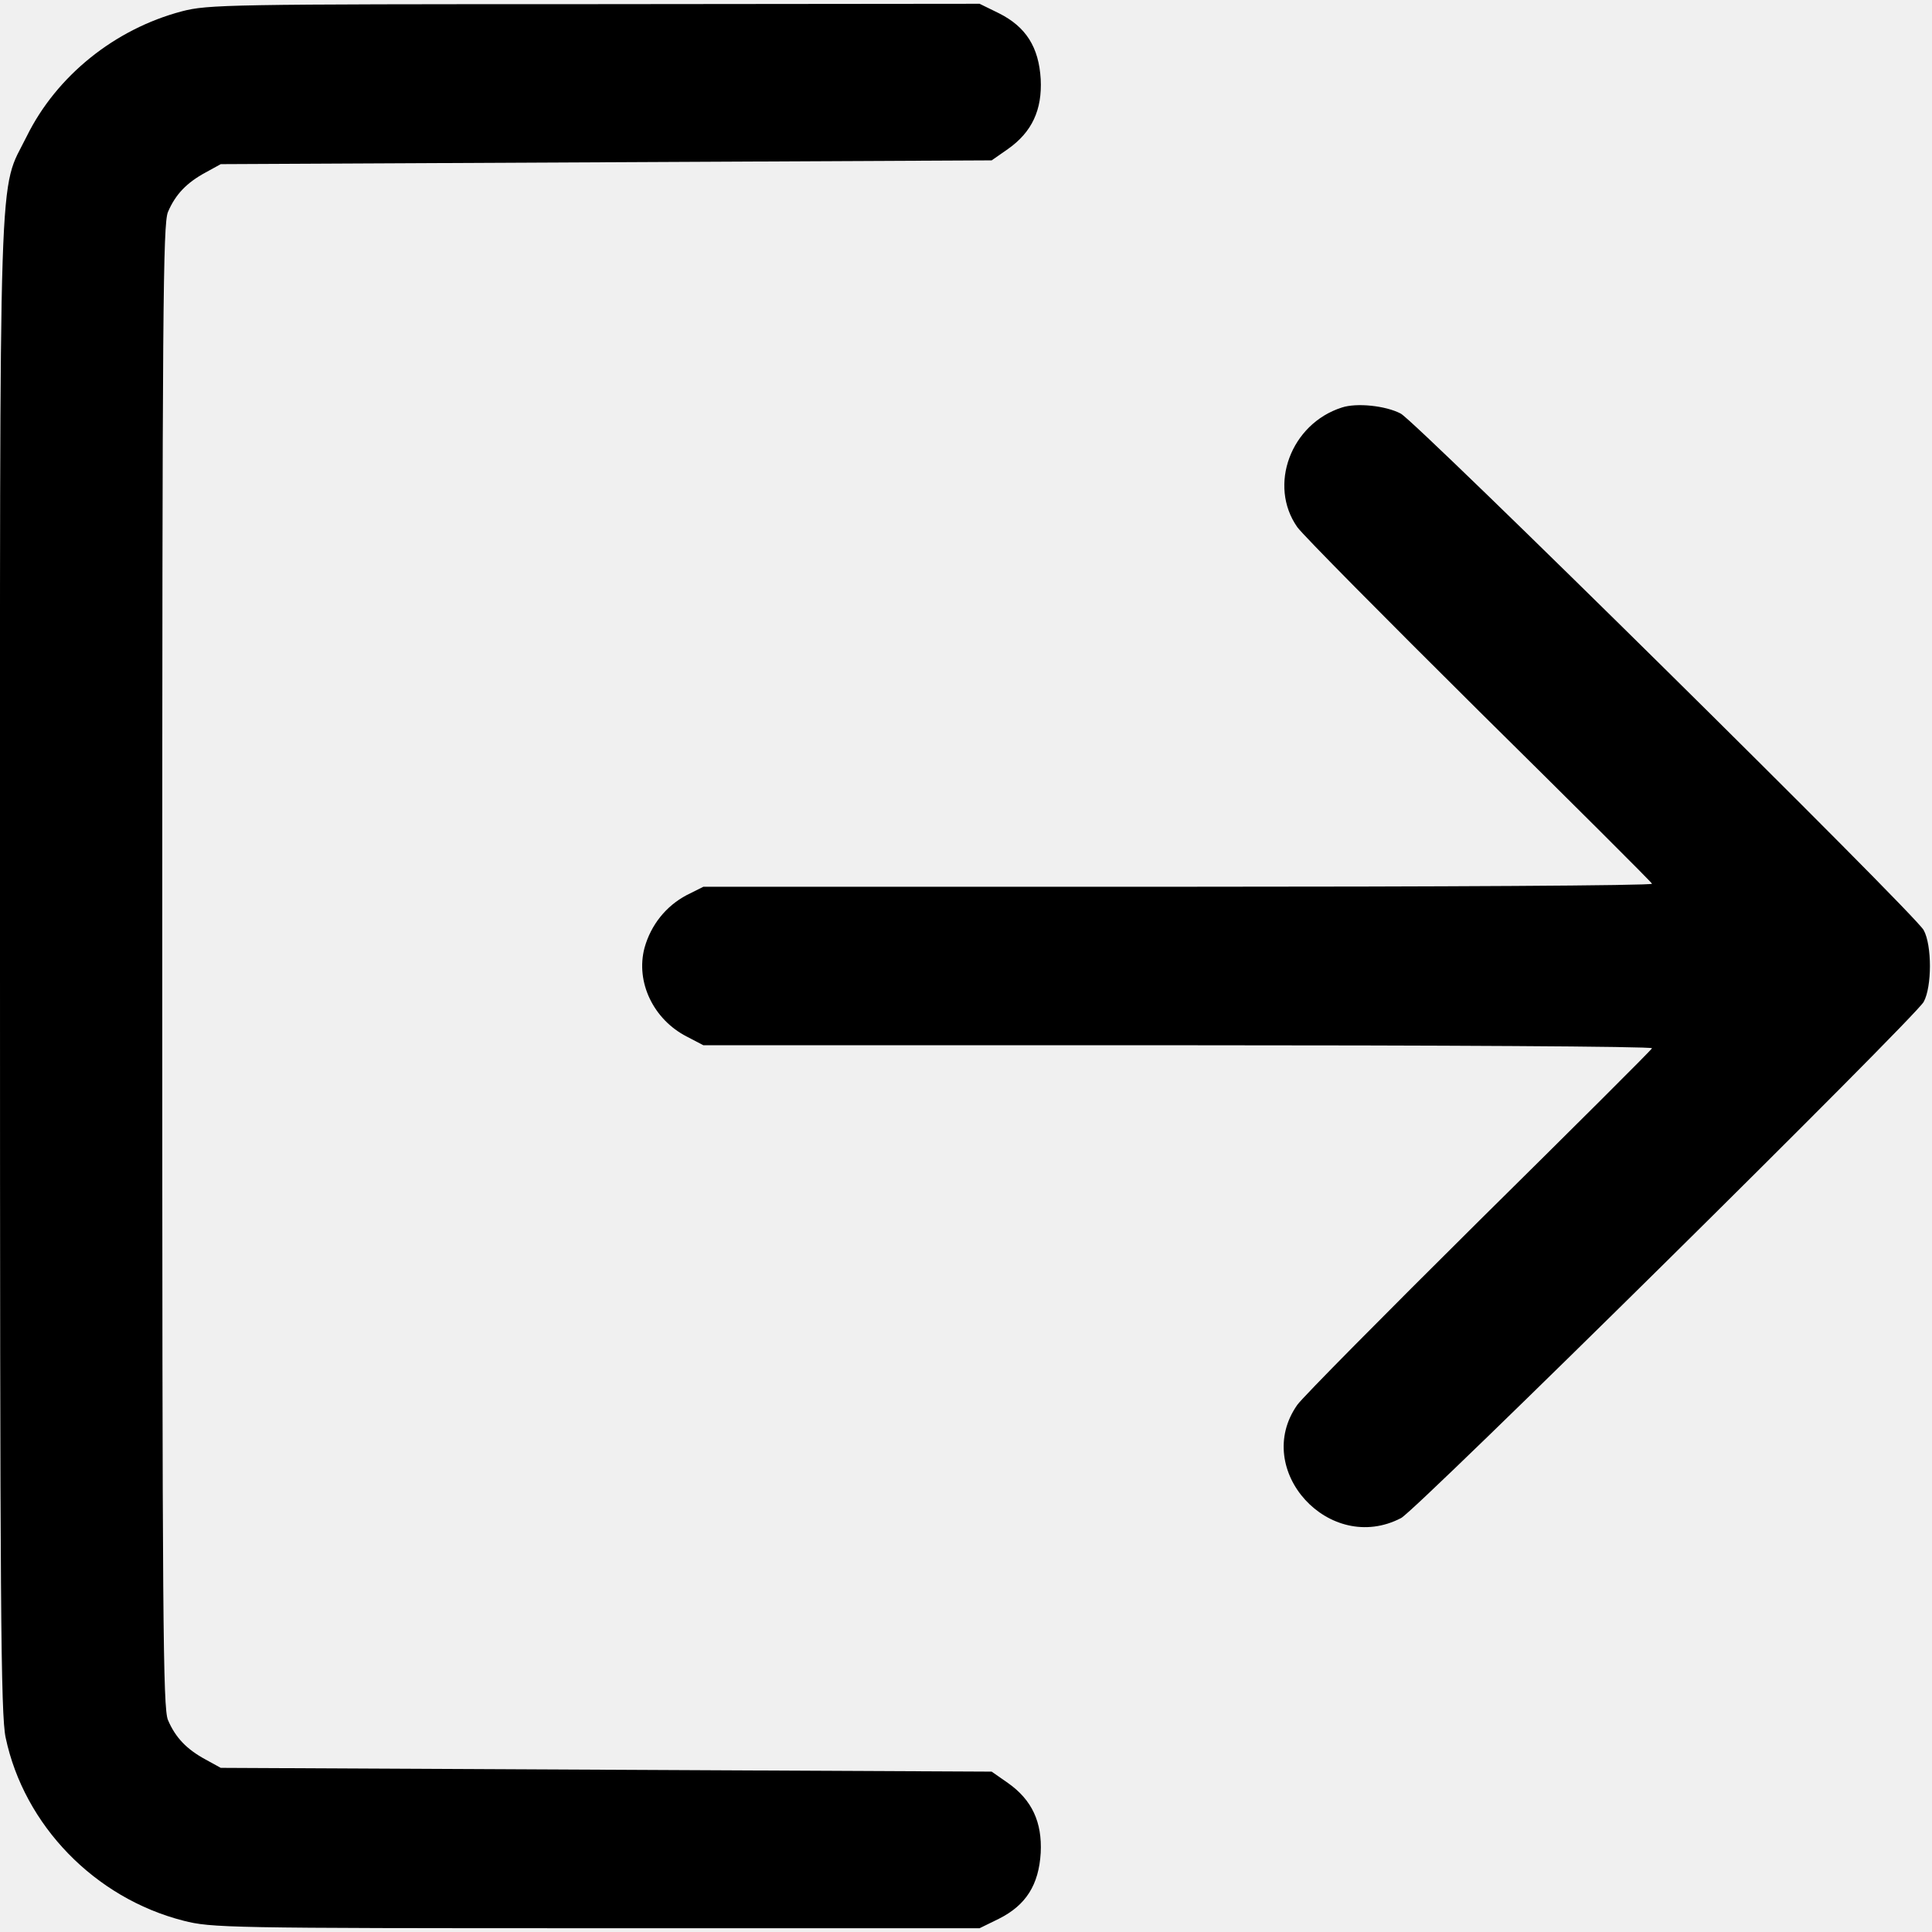
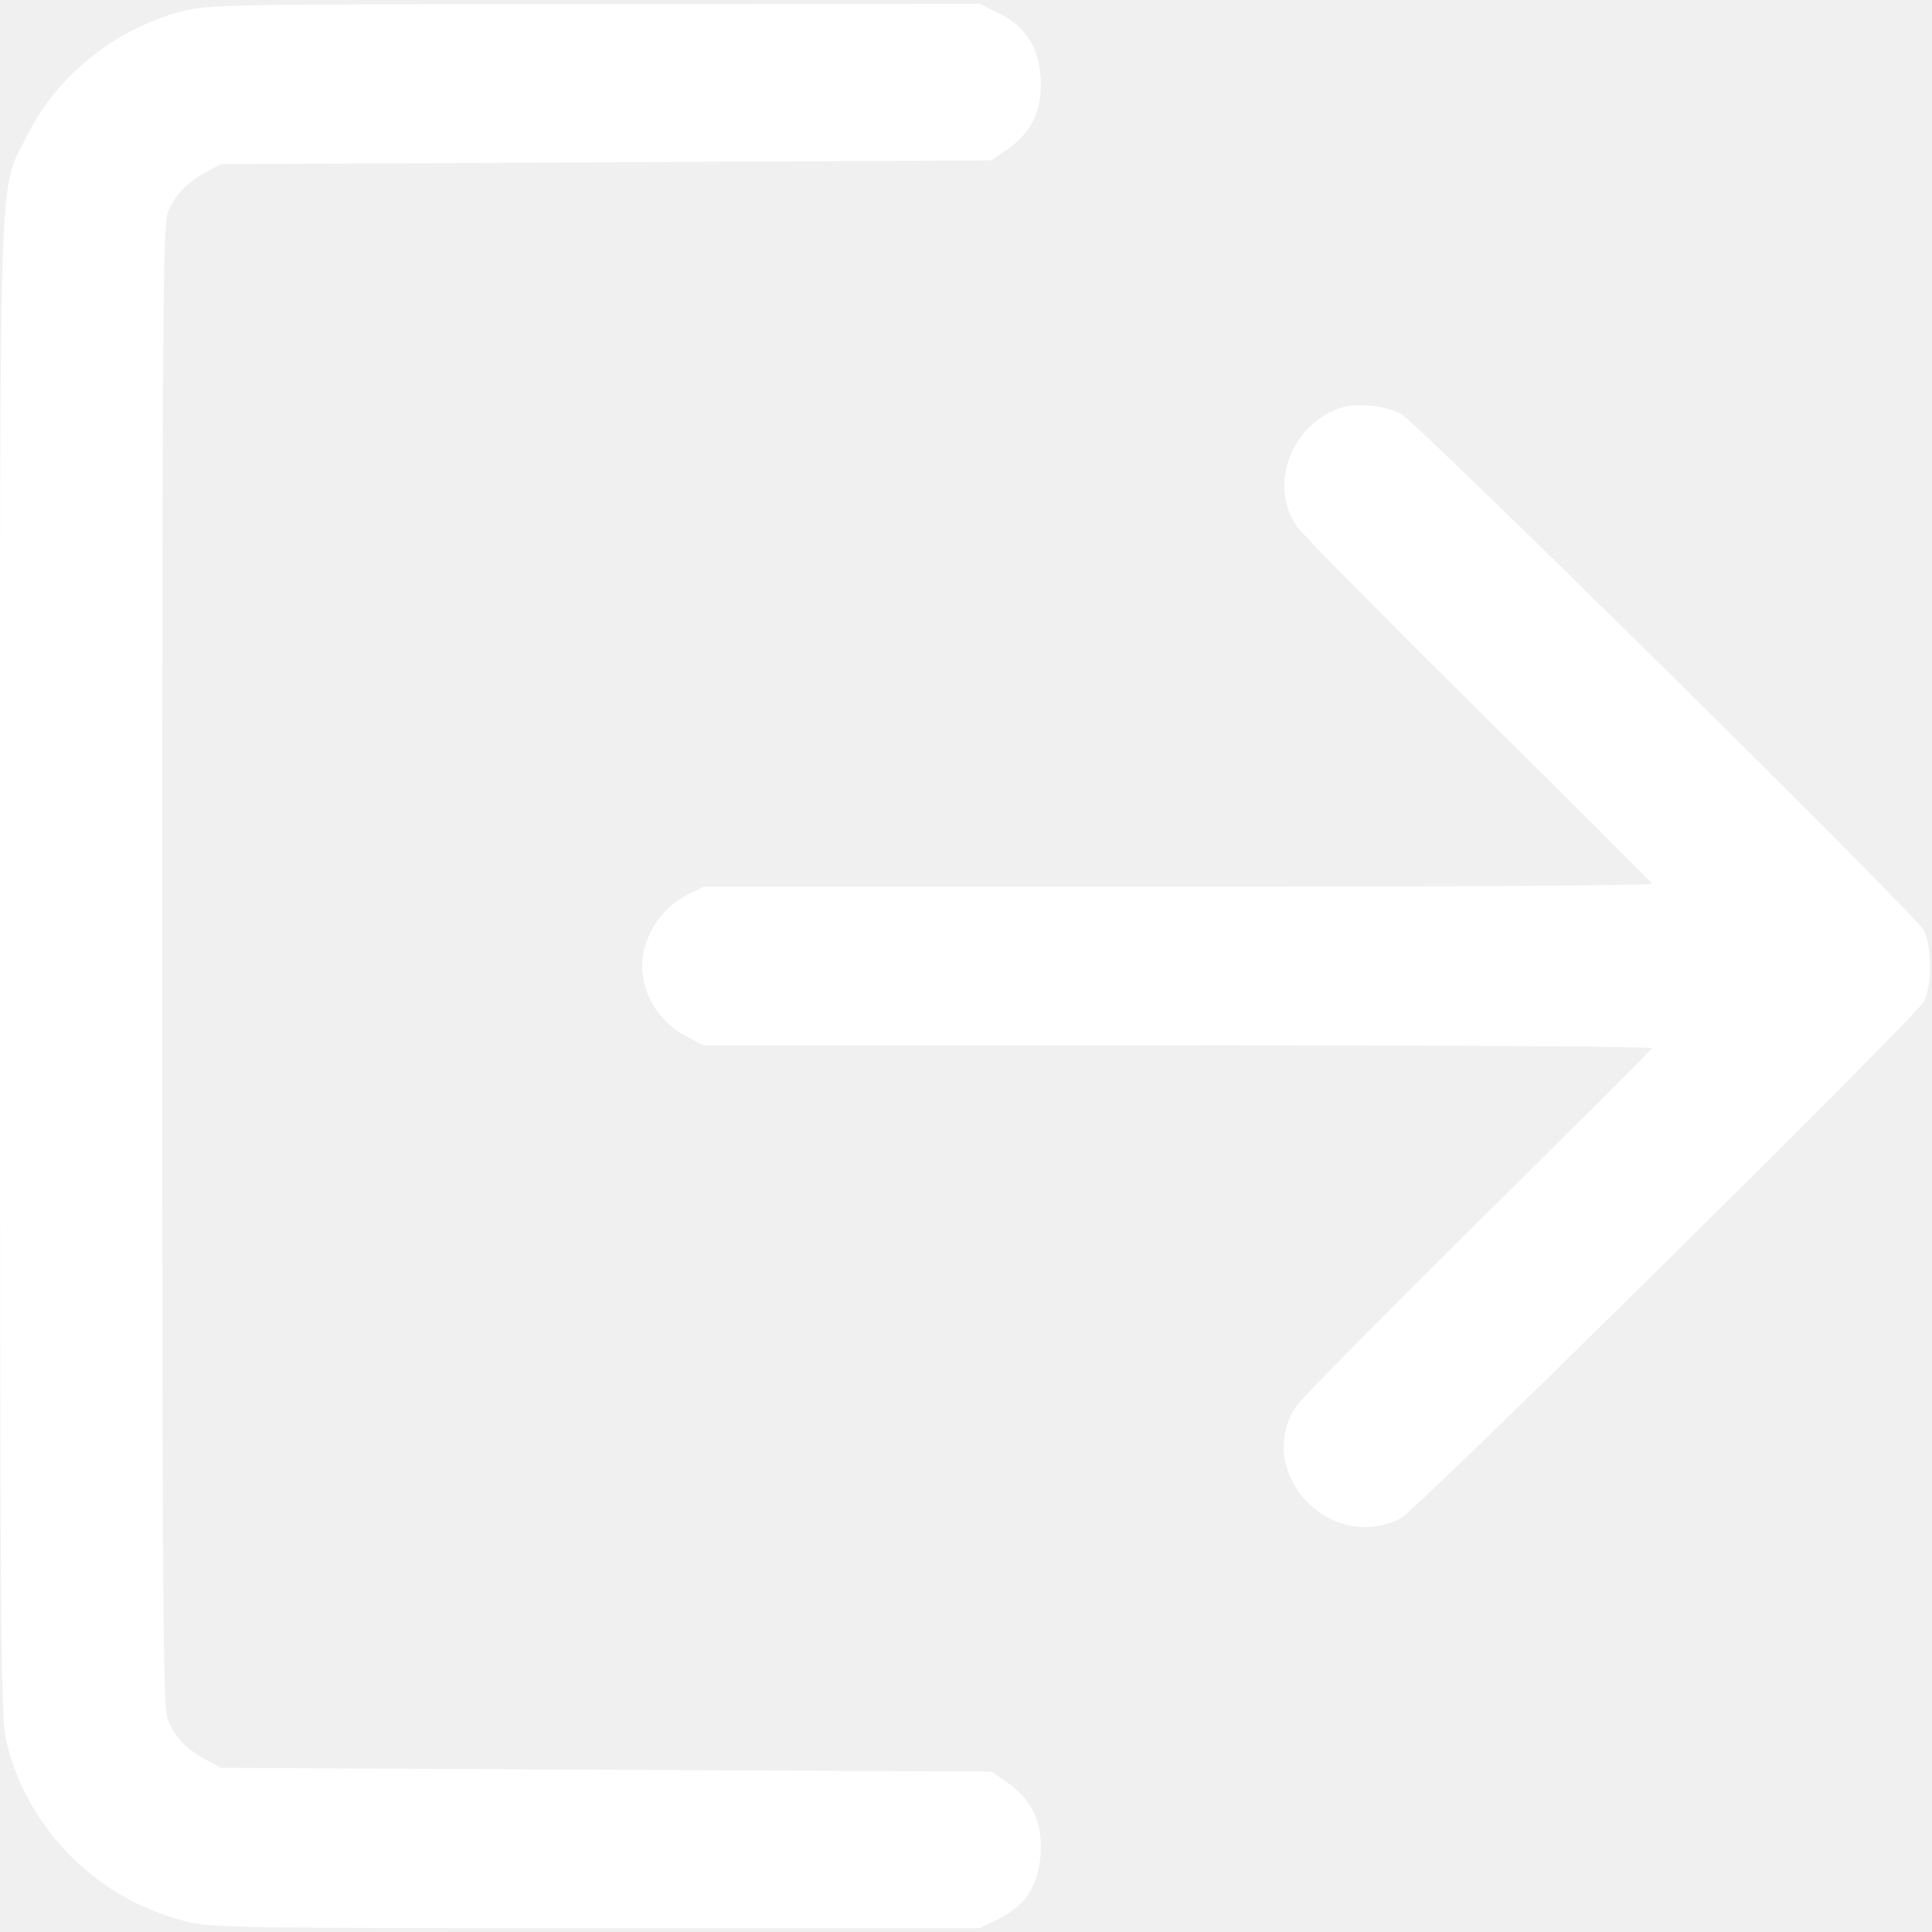
<svg xmlns="http://www.w3.org/2000/svg" version="1.0" width="512pt" height="512pt" viewBox="0 0 512 512" preserveAspectRatio="xMidYMid meet">
-   <g transform="translate(0,512) scale(0.1,-0.1)" fill="#000000" stroke="none">
+   <g transform="translate(0,512) scale(0.1,-0.1)" fill="#fff" stroke="none">
    <path d="M482 5090 c-178 -47 -332 -171 -411 -331 -76 -154 -71 2 -71 -2199 0 -1696 2 -1985 15 -2045 49 -232 236 -425 471 -485 74 -19 115 -20 1094 -20 l1016 0 51 25 c72 36 106 90 111 175 4 81 -23 140 -87 185 l-43 30 -1021 5 -1022 5 -40 22 c-50 27 -80 58 -100 105 -13 33 -15 251 -15 1998 0 1747 2 1965 15 1998 20 47 50 78 100 105 l40 22 1022 5 1021 5 43 30 c64 45 91 104 87 185 -5 85 -39 139 -111 175 l-51 25 -1020 -1 c-972 0 -1025 -1 -1094 -19z" />
    <path d="M3556 4040 c-135 -43 -196 -206 -118 -317 15 -21 232 -240 482 -488 250 -247 457 -453 458 -457 2 -5 -563 -8 -1255 -8 l-1259 0 -44 -22 c-55 -29 -95 -79 -112 -140 -24 -91 24 -190 112 -235 l44 -23 1259 0 c692 0 1257 -3 1255 -8 -1 -4 -208 -210 -458 -457 -250 -248 -467 -467 -482 -488 -121 -172 85 -399 275 -300 40 20 1363 1327 1385 1368 22 40 22 150 0 190 -22 42 -1345 1348 -1386 1369 -40 21 -117 29 -156 16z" />
  </g>
</svg>
